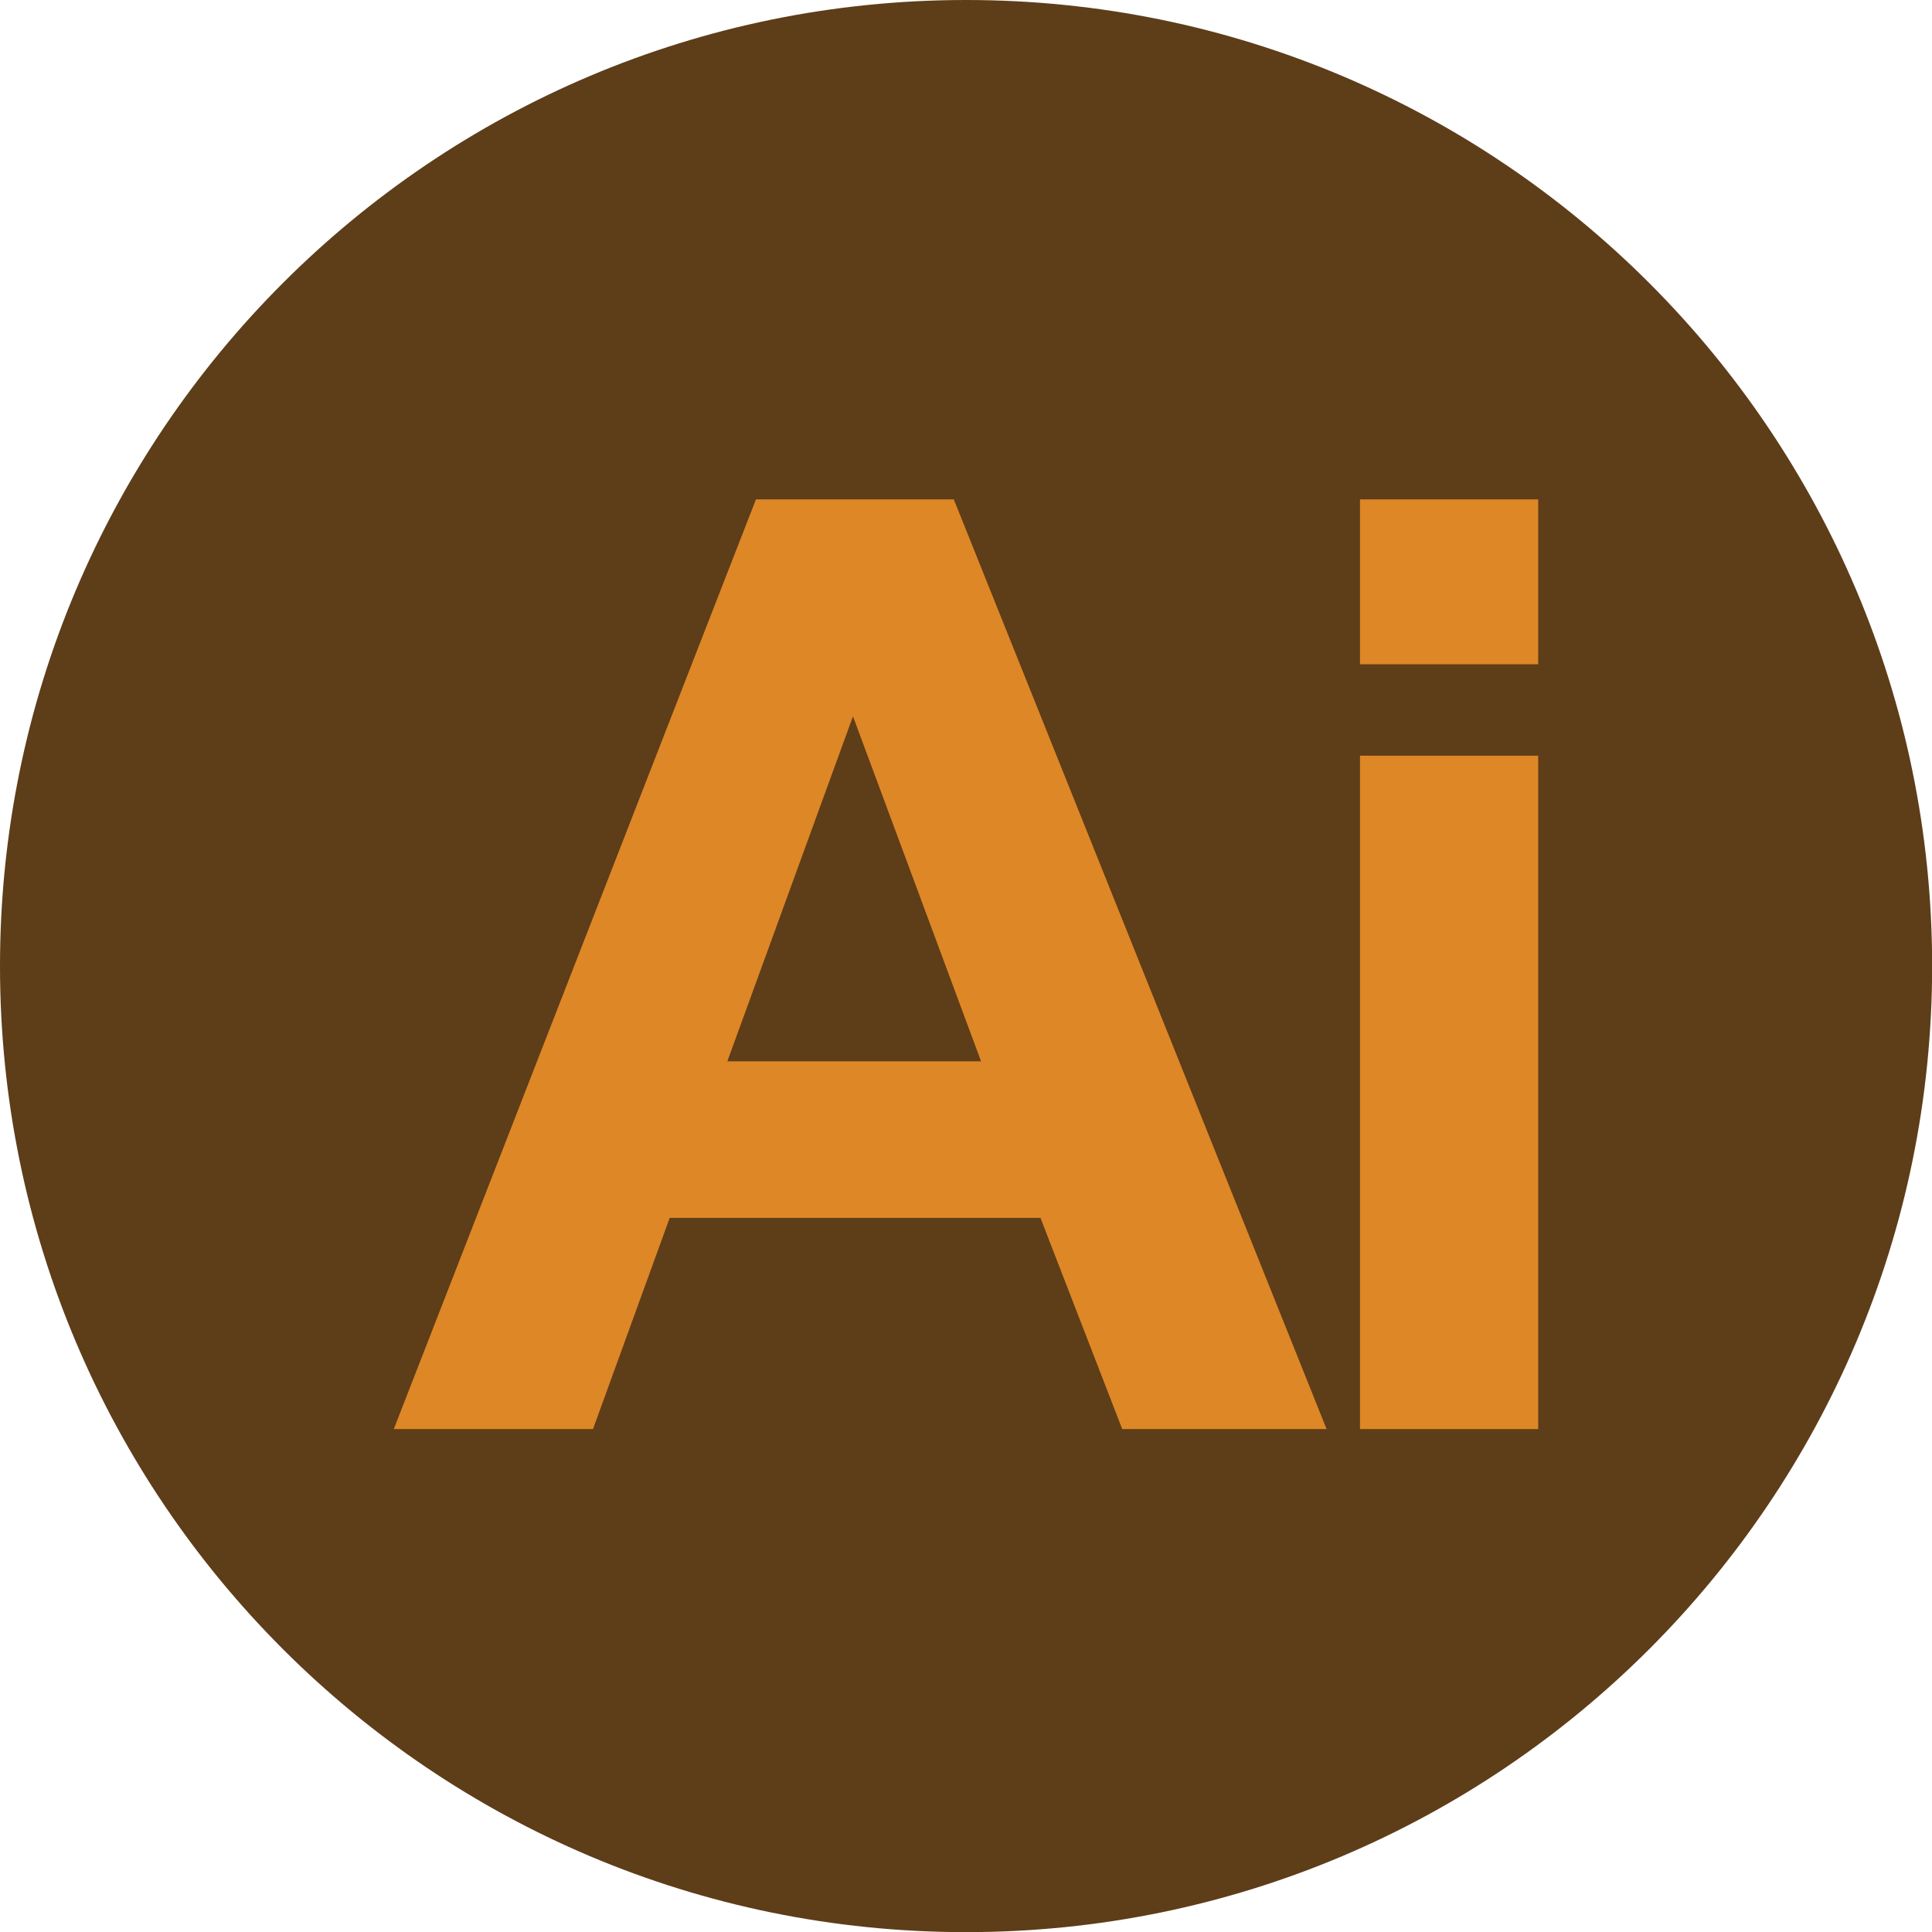
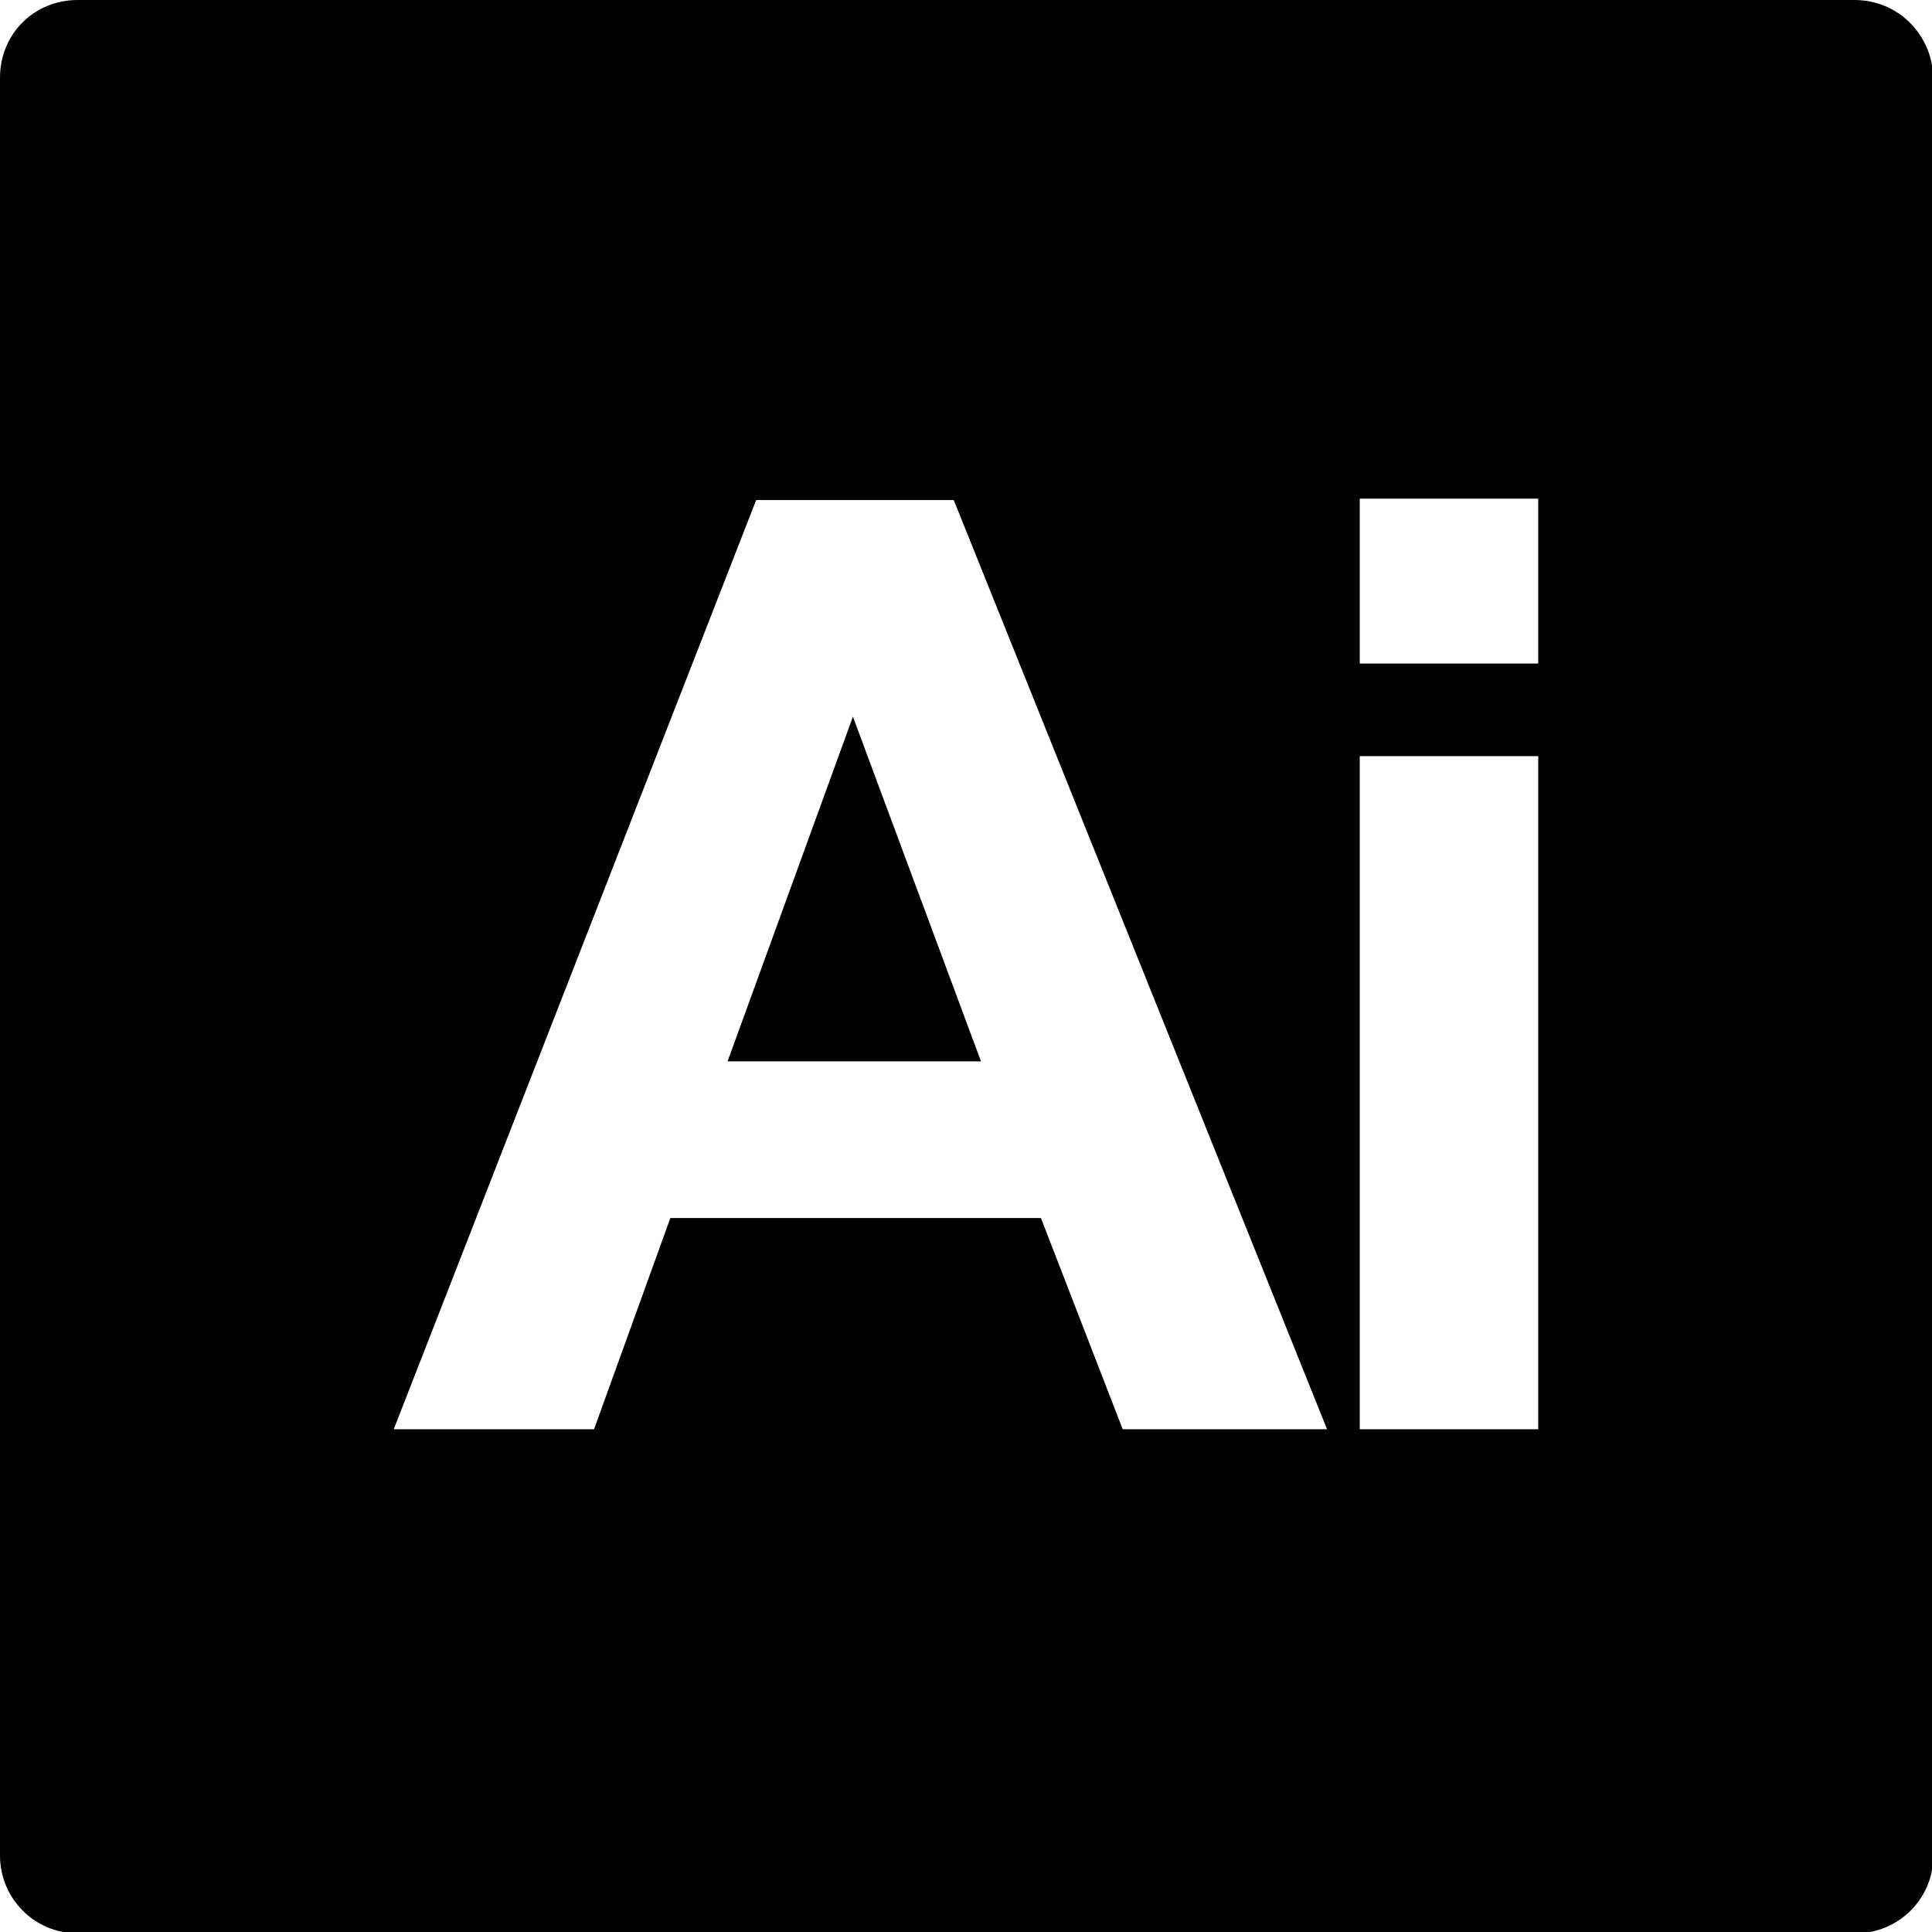
- <svg xmlns="http://www.w3.org/2000/svg" viewBox="0 0 141.79 141.79">
-   <defs>
-     <style>.cls-1{fill:#5e3d19;}.cls-2{fill:#de8726;}</style>
-   </defs>
-   <g id="Layer_2" data-name="Layer 2">
-     <g id="Layer_1-2" data-name="Layer 1">
-       <circle class="cls-1" cx="70.9" cy="70.9" r="70.9" />
-       <path class="cls-2" d="M97.36,104.88h-15l-6-15.5H49.15l-5.63,15.5H28.9L55.48,36.65H70ZM72,77.89,62.6,52.57,53.38,77.89Z" />
-       <path class="cls-2" d="M99.81,48.75V36.65h13.08v12.1Zm0,56.13V55.46h13.08v49.42Z" />
-     </g>
-   </g>
+ <svg xmlns="http://www.w3.org/2000/svg" version="1.1" id="Layer_1" x="0px" y="0px" viewBox="0 0 141.8 141.8" style="enable-background:new 0 0 141.8 141.8;" xml:space="preserve">
+   <polygon points="62.6,52.6 72,77.9 53.4,77.9 " />
+   <path d="M136.1,0H5.7C2.5,0,0,2.5,0,5.7v130.5c0,3.1,2.5,5.7,5.7,5.7h130.5c3.1,0,5.7-2.5,5.7-5.7V5.7C141.8,2.5,139.3,0,136.1,0z   M82.4,104.9l-6-15.5H49.2l-5.6,15.5H28.9l26.6-68.2H70l27.4,68.2H82.4z M112.9,104.9H99.8V55.5h13.1V104.9z M112.9,48.7H99.8V36.6  h13.1V48.7z" />
</svg>
